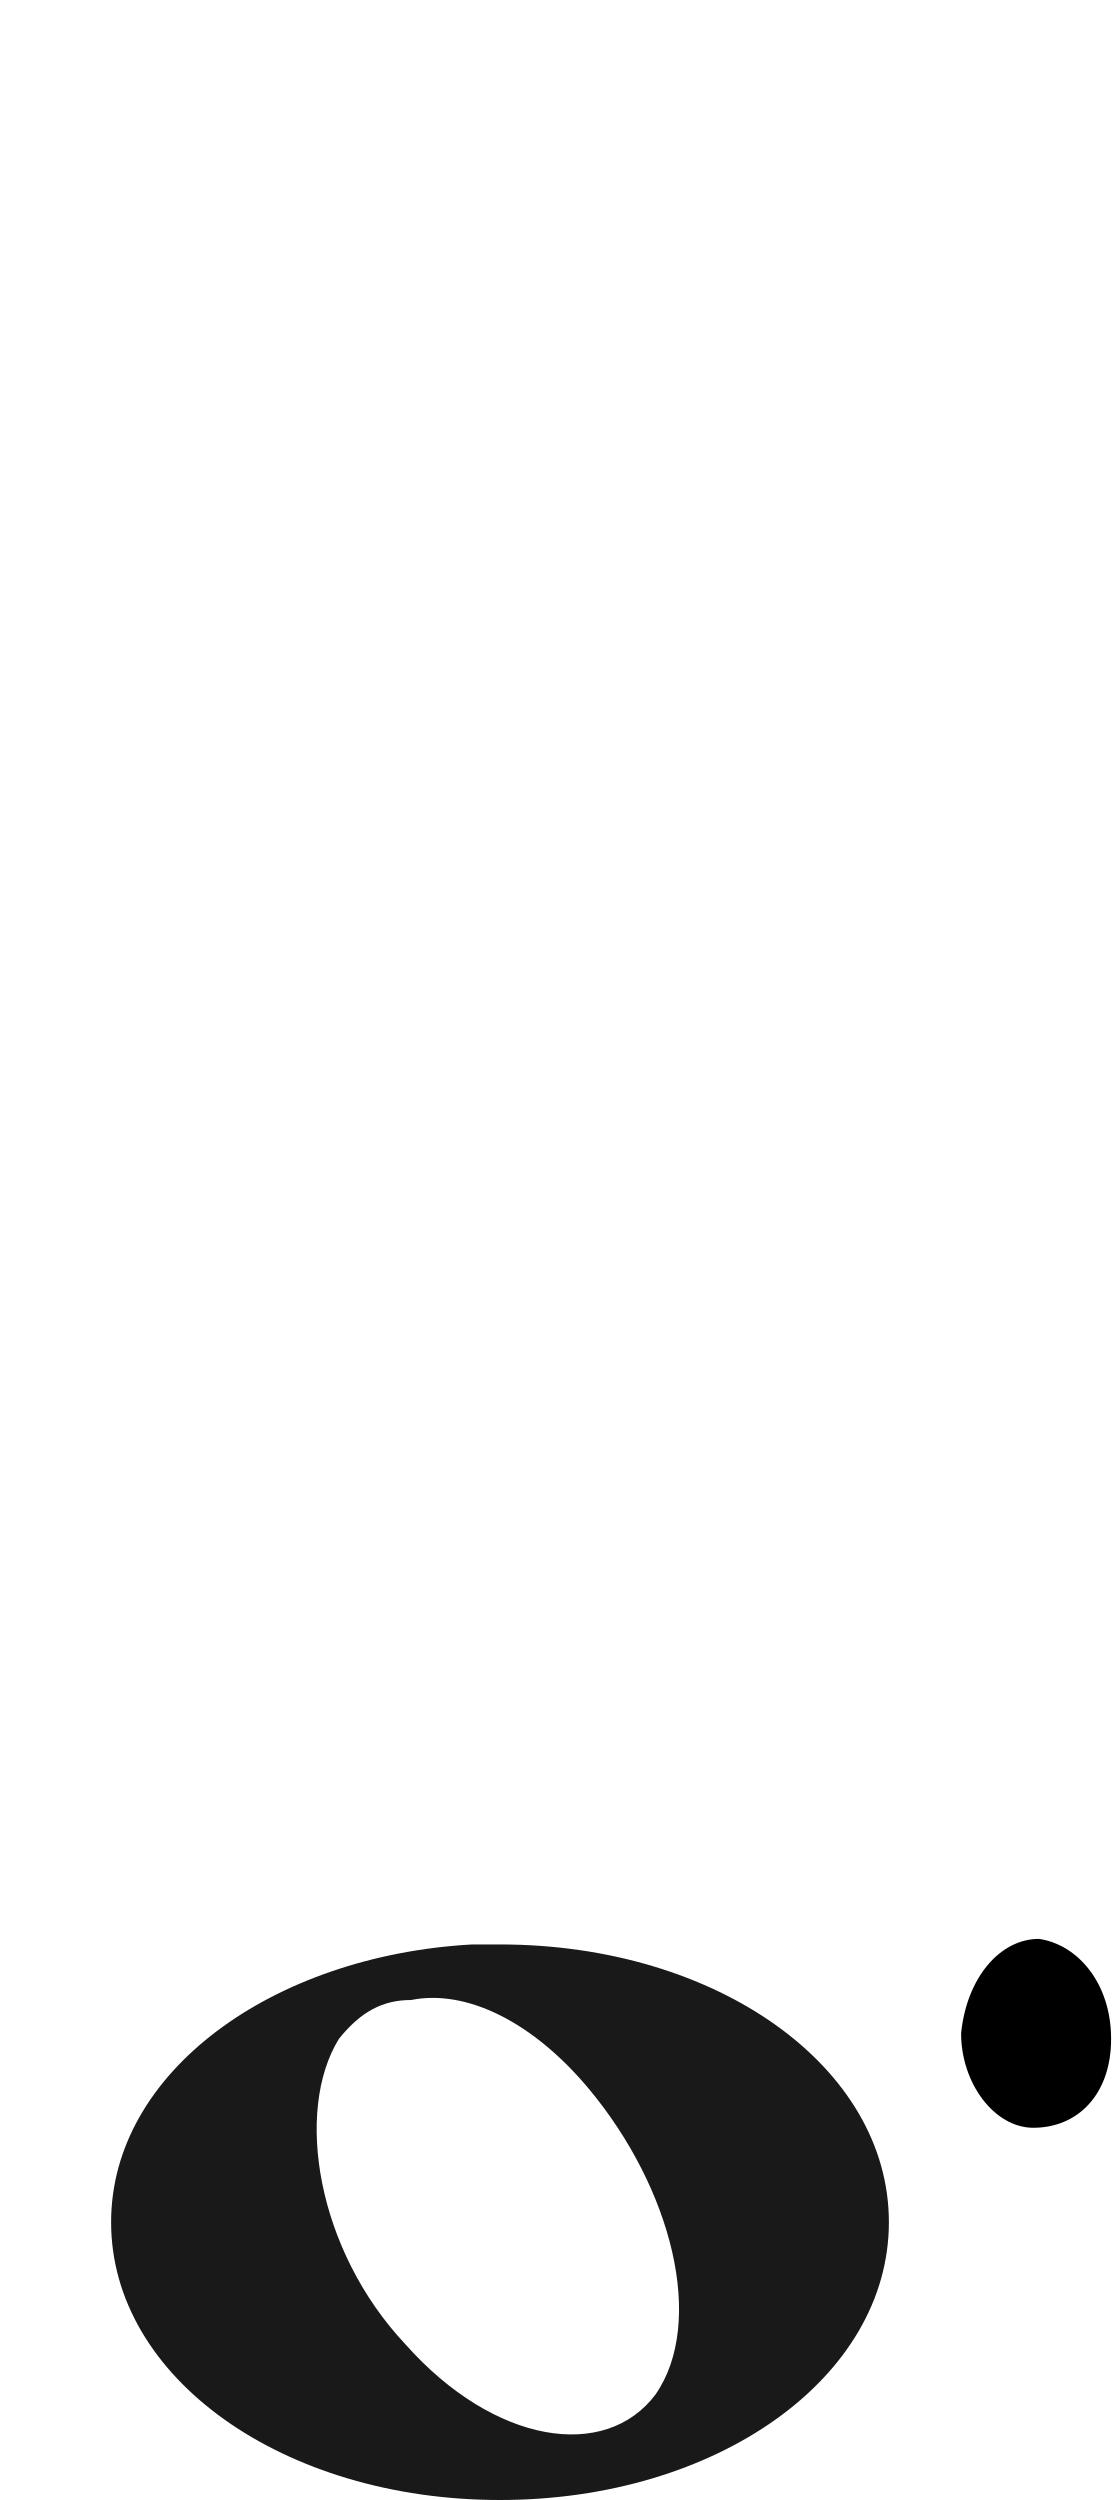
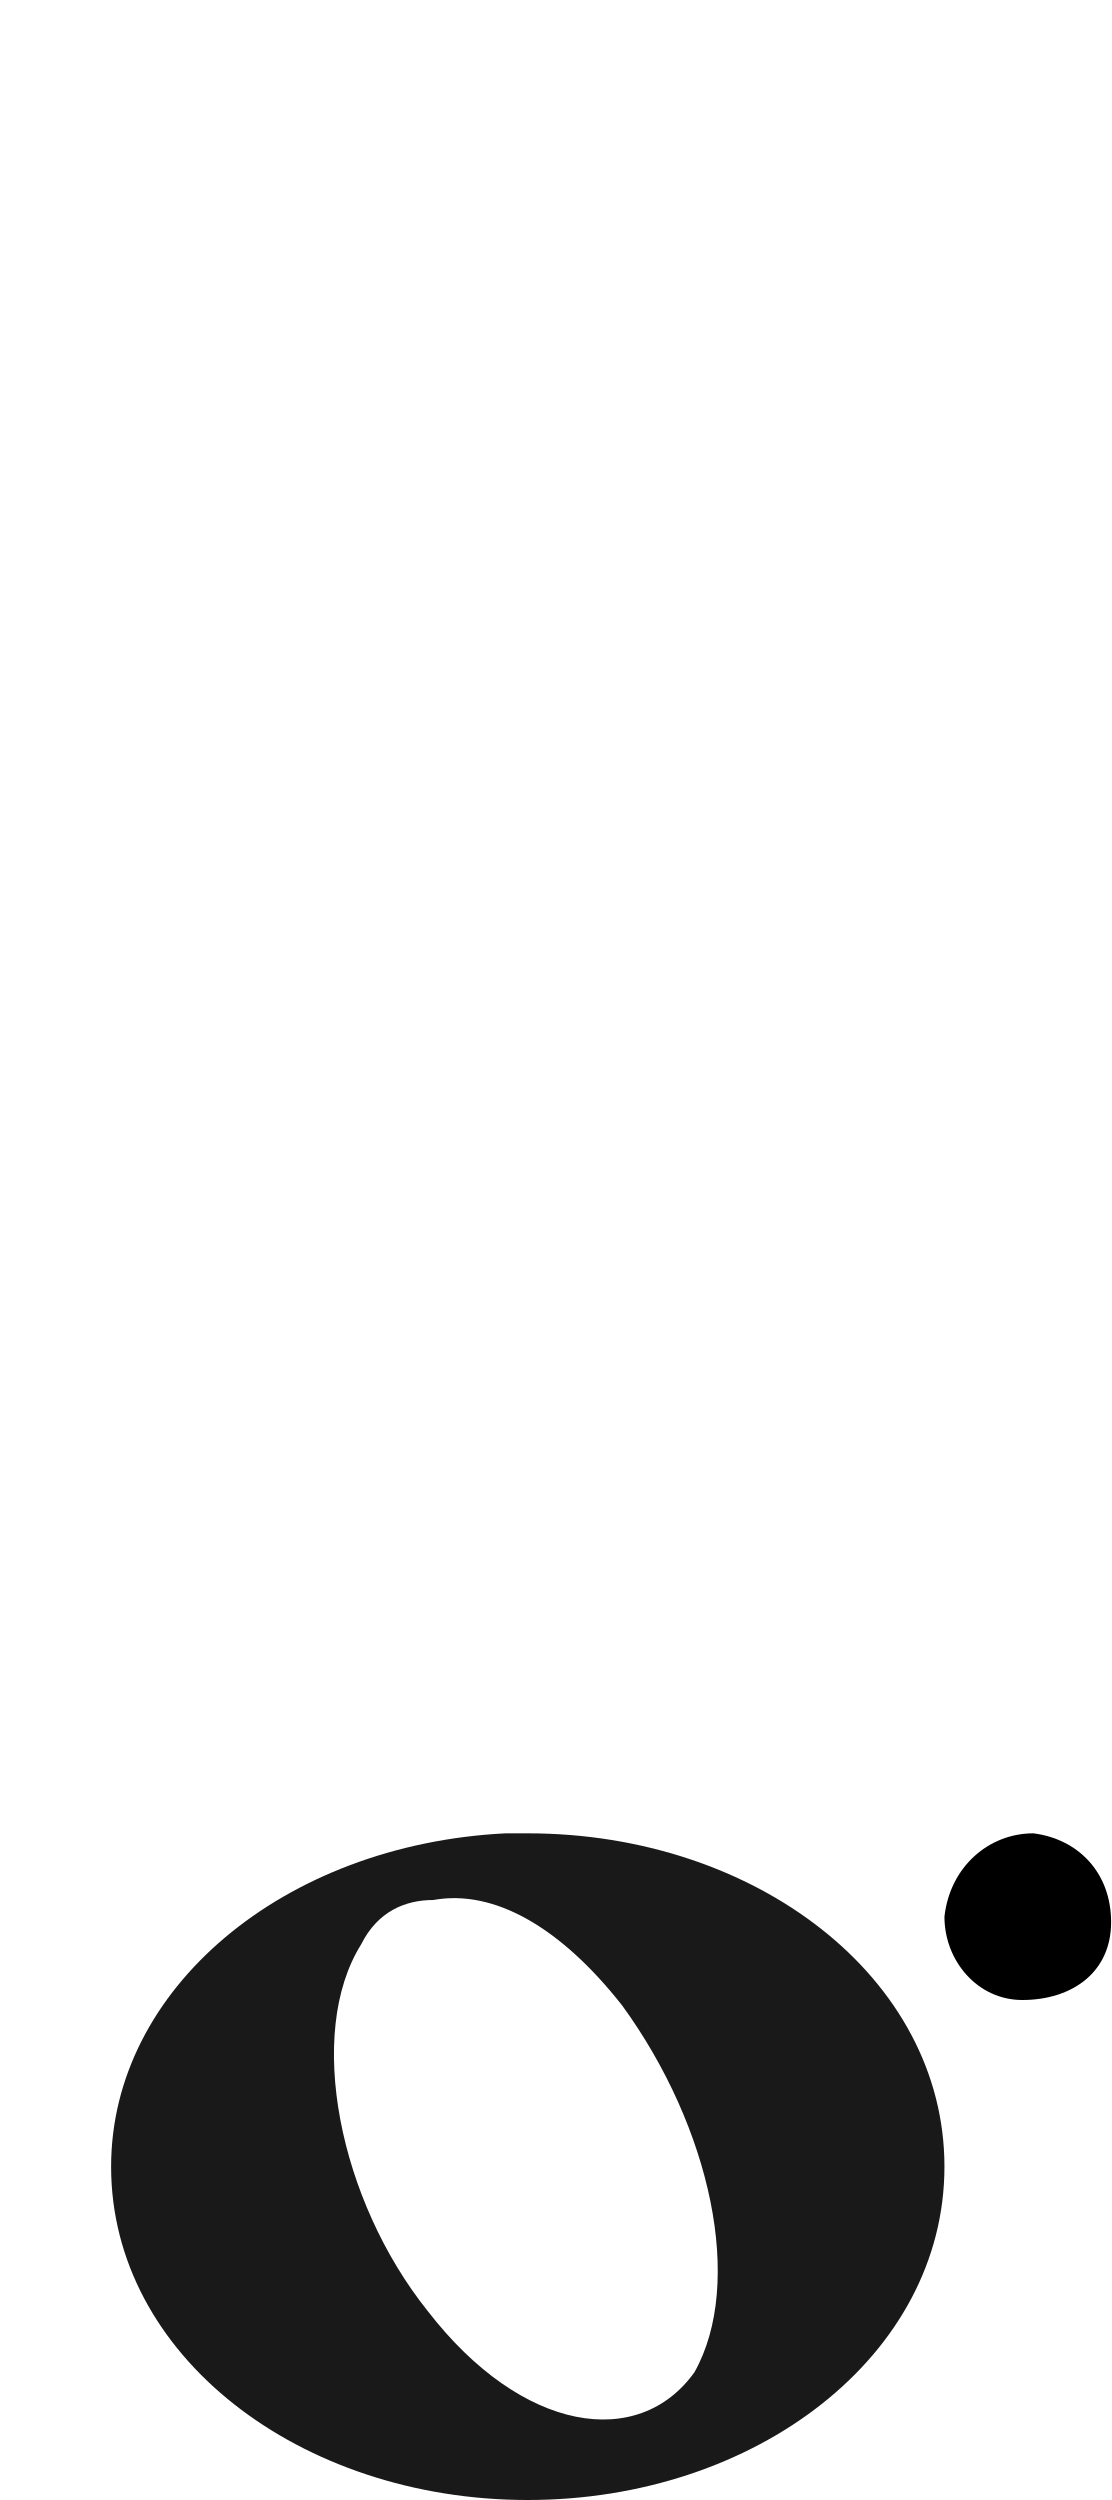
- <svg xmlns="http://www.w3.org/2000/svg" version="1.1" id="svg1437" xmlnsSvg="http://www.w3.org/2000/svg" xmlnsXlink="http://www.w3.org/1999/xlink" x="0px" y="0px" viewBox="0 0 20 45" xmlSpace="preserve">
-   <path id="path3937" style="opacity:0.9;enable-background:new    ;" d="M8.5,35C4.9,35.2,2,37.3,2,40c0,2.8,3.1,5,7,5s7-2.2,7-5  s-3.1-5-7-5C8.9,35,8.7,35,8.5,35z M7.4,36c1-0.2,2.2,0.4,3.2,1.6c1.5,1.8,2.1,4.2,1.2,5.5l0,0c-0.9,1.2-2.9,0.9-4.5-0.9  c-1.6-1.7-2-4.2-1.2-5.5C6.5,36.2,6.9,36,7.4,36z" />
-   <path d="M18.6,38.3c-0.7,0-1.3-0.8-1.3-1.7c0.1-1,0.7-1.7,1.4-1.7c0.7,0.1,1.3,0.8,1.3,1.8S19.4,38.3,18.6,38.3L18.6,38.3z" />
+ <svg xmlns="http://www.w3.org/2000/svg" version="1.1" id="svg1437" x="0px" y="0px" viewBox="0 0 20 45" style="enable-background:new 0 0 20 45;" xml:space="preserve">
+   <style type="text/css">
+ 	.st0{opacity:0.9;enable-background:new    ;}
+ </style>
+   <path id="path3937" stroke-width="0.01px" class="st0" d="M9.1,33c-4,0.2-7.1,2.8-7.1,6c0,3.4,3.4,6,7.5,6s7.5-2.6,7.5-6s-3.4-6-7.5-6  C9.4,33,9.2,33,9.1,33z M7.8,34.2c1.1-0.2,2.3,0.5,3.4,1.9c1.6,2.2,2.2,5,1.3,6.6l0,0c-1,1.4-3.1,1.1-4.8-1.1c-1.6-2-2.2-5-1.2-6.6  C6.8,34.4,7.3,34.2,7.8,34.2z" />
+   <path id="path3937_1_" stroke-width="0.01px" class="st0" d="M6.5,57.3c-3.6,0.2-6.5,2.3-6.5,5c0,2.8,3.1,5,7,5s7-2.2,7-5c0-2.8-3.1-5-7-5  C6.9,57.3,6.7,57.3,6.5,57.3z M5.4,58.3c1-0.2,2.2,0.4,3.2,1.6c1.5,1.8,2.1,4.2,1.2,5.5l0,0c-0.9,1.2-2.9,0.9-4.5-0.9  c-1.6-1.7-2-4.2-1.2-5.5C4.5,58.5,4.9,58.3,5.4,58.3z" />
+   <path stroke-width="0.01px" d="M18.4,36c-0.8,0-1.4-0.7-1.4-1.5c0.1-0.9,0.8-1.5,1.6-1.5c0.8,0.1,1.4,0.7,1.4,1.6C20,35.5,19.3,36,18.4,36L18.4,36z" />
</svg>
